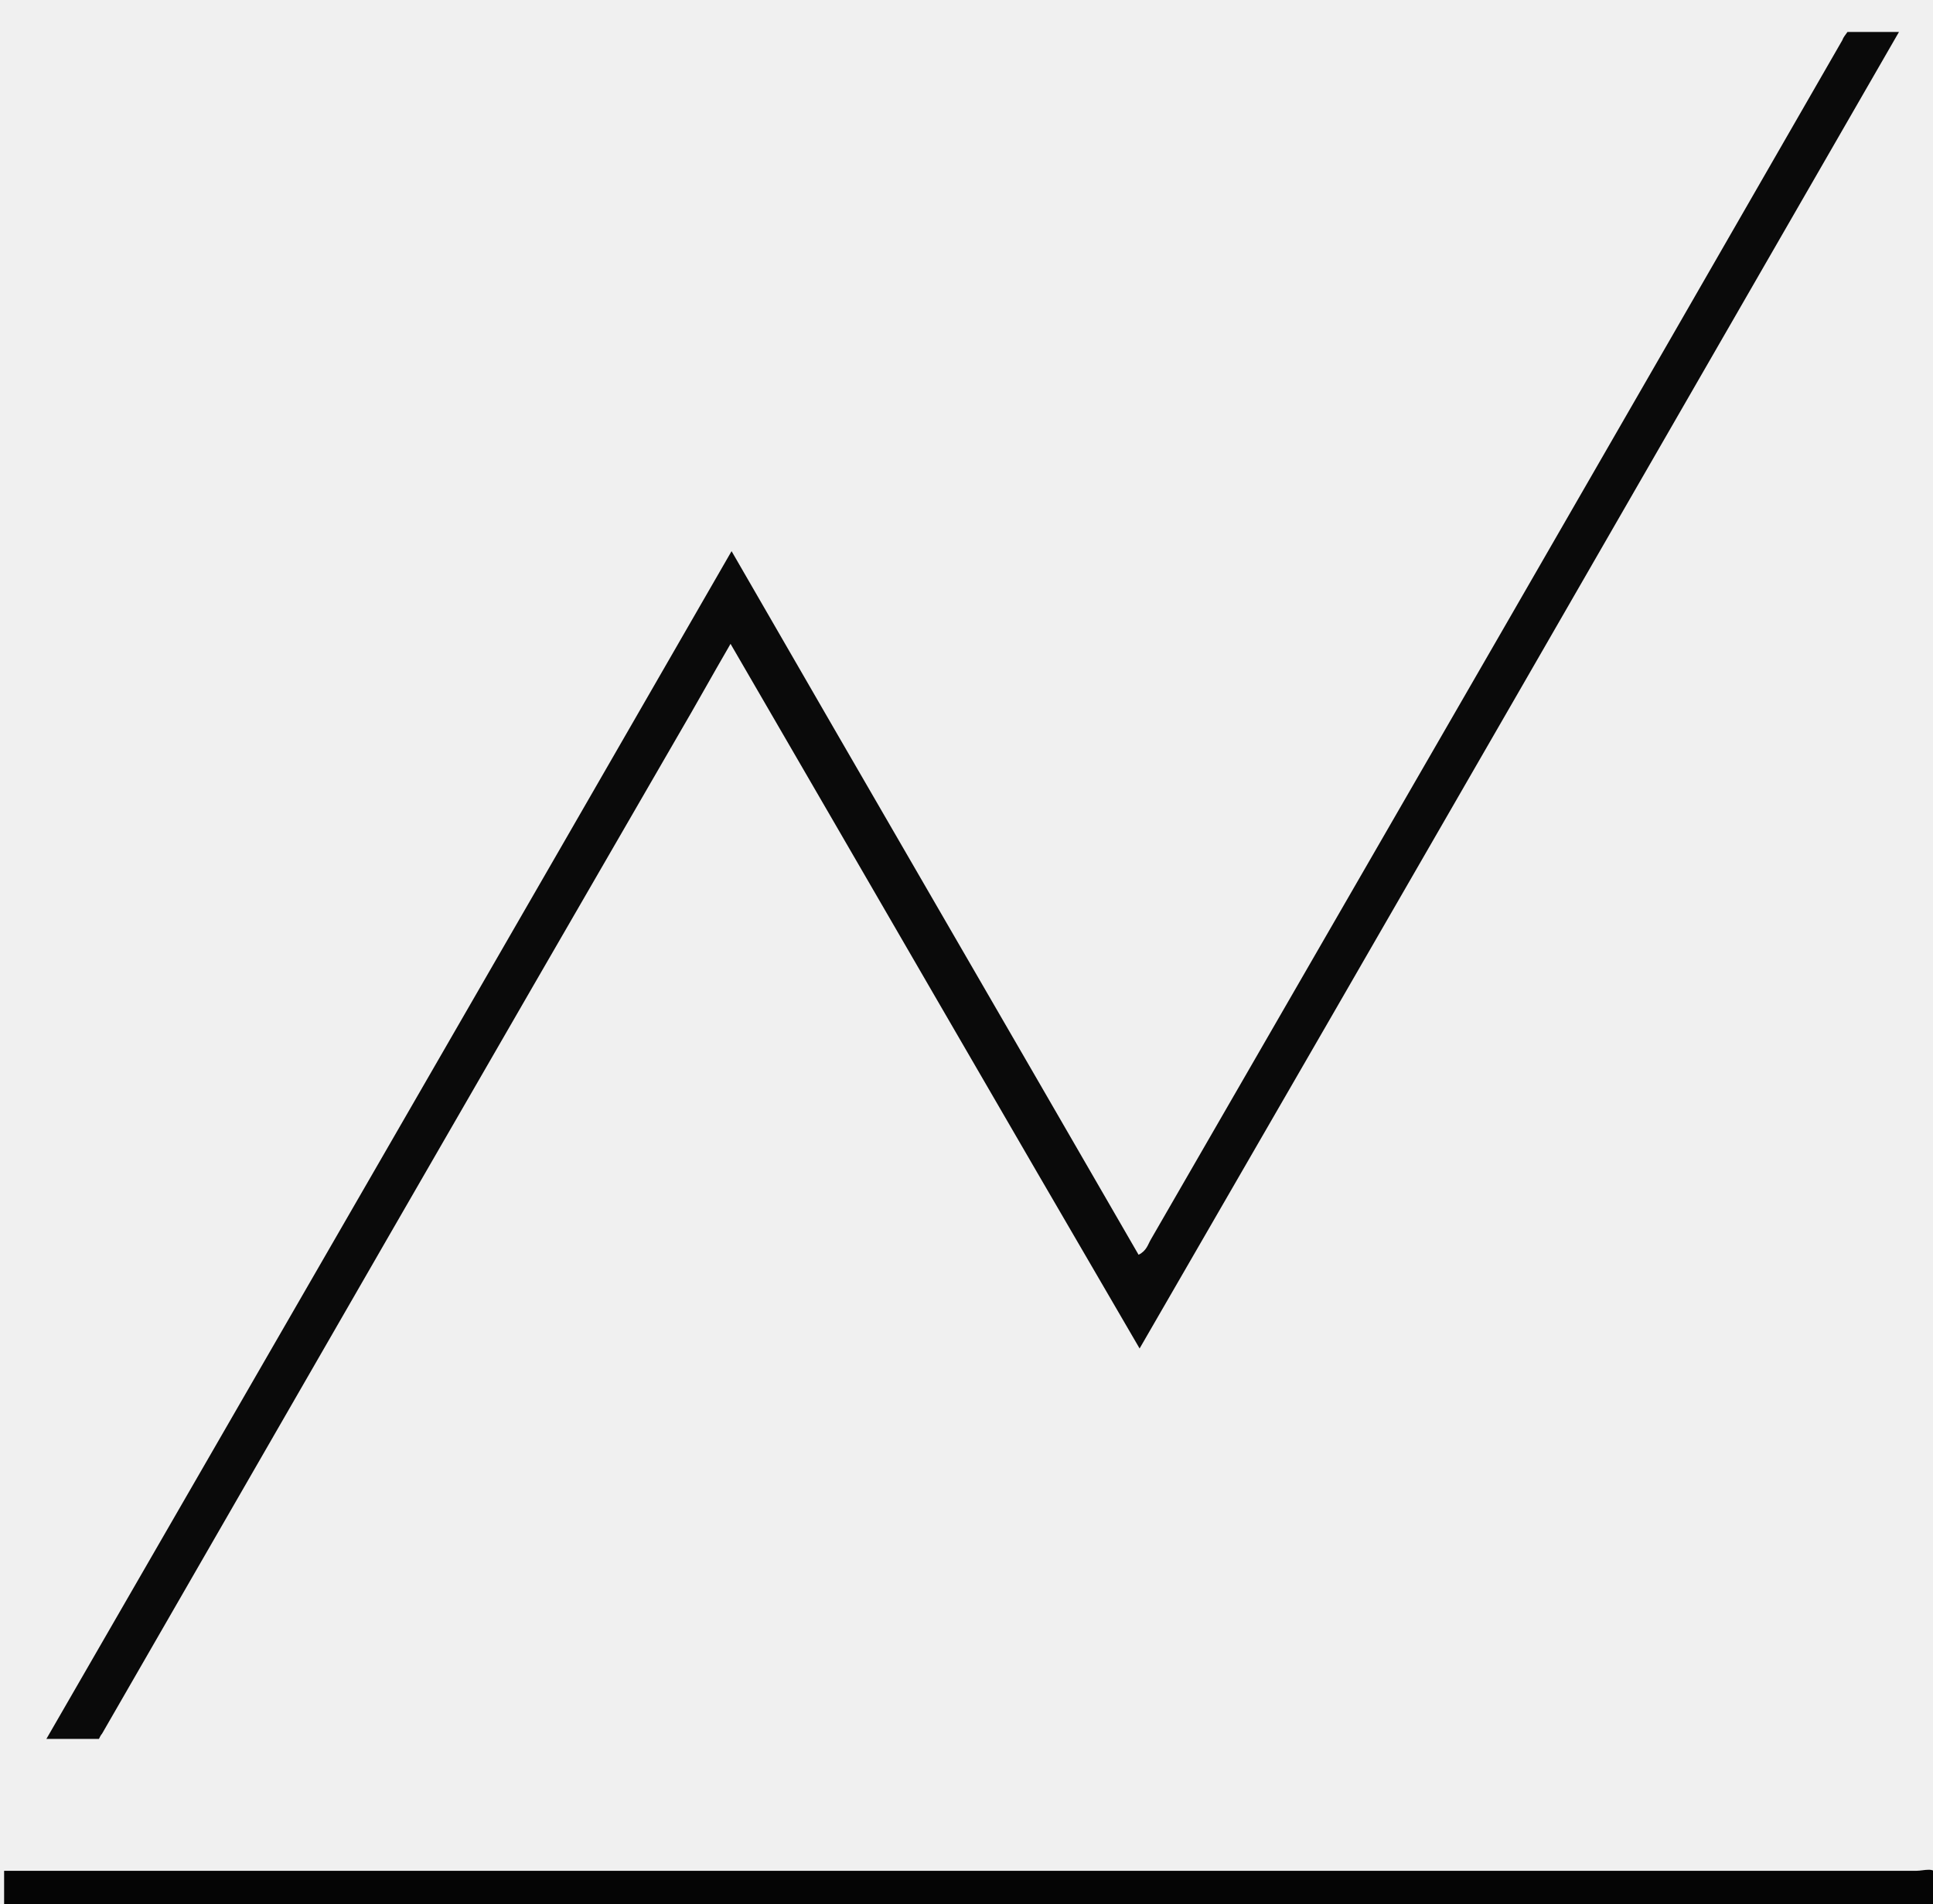
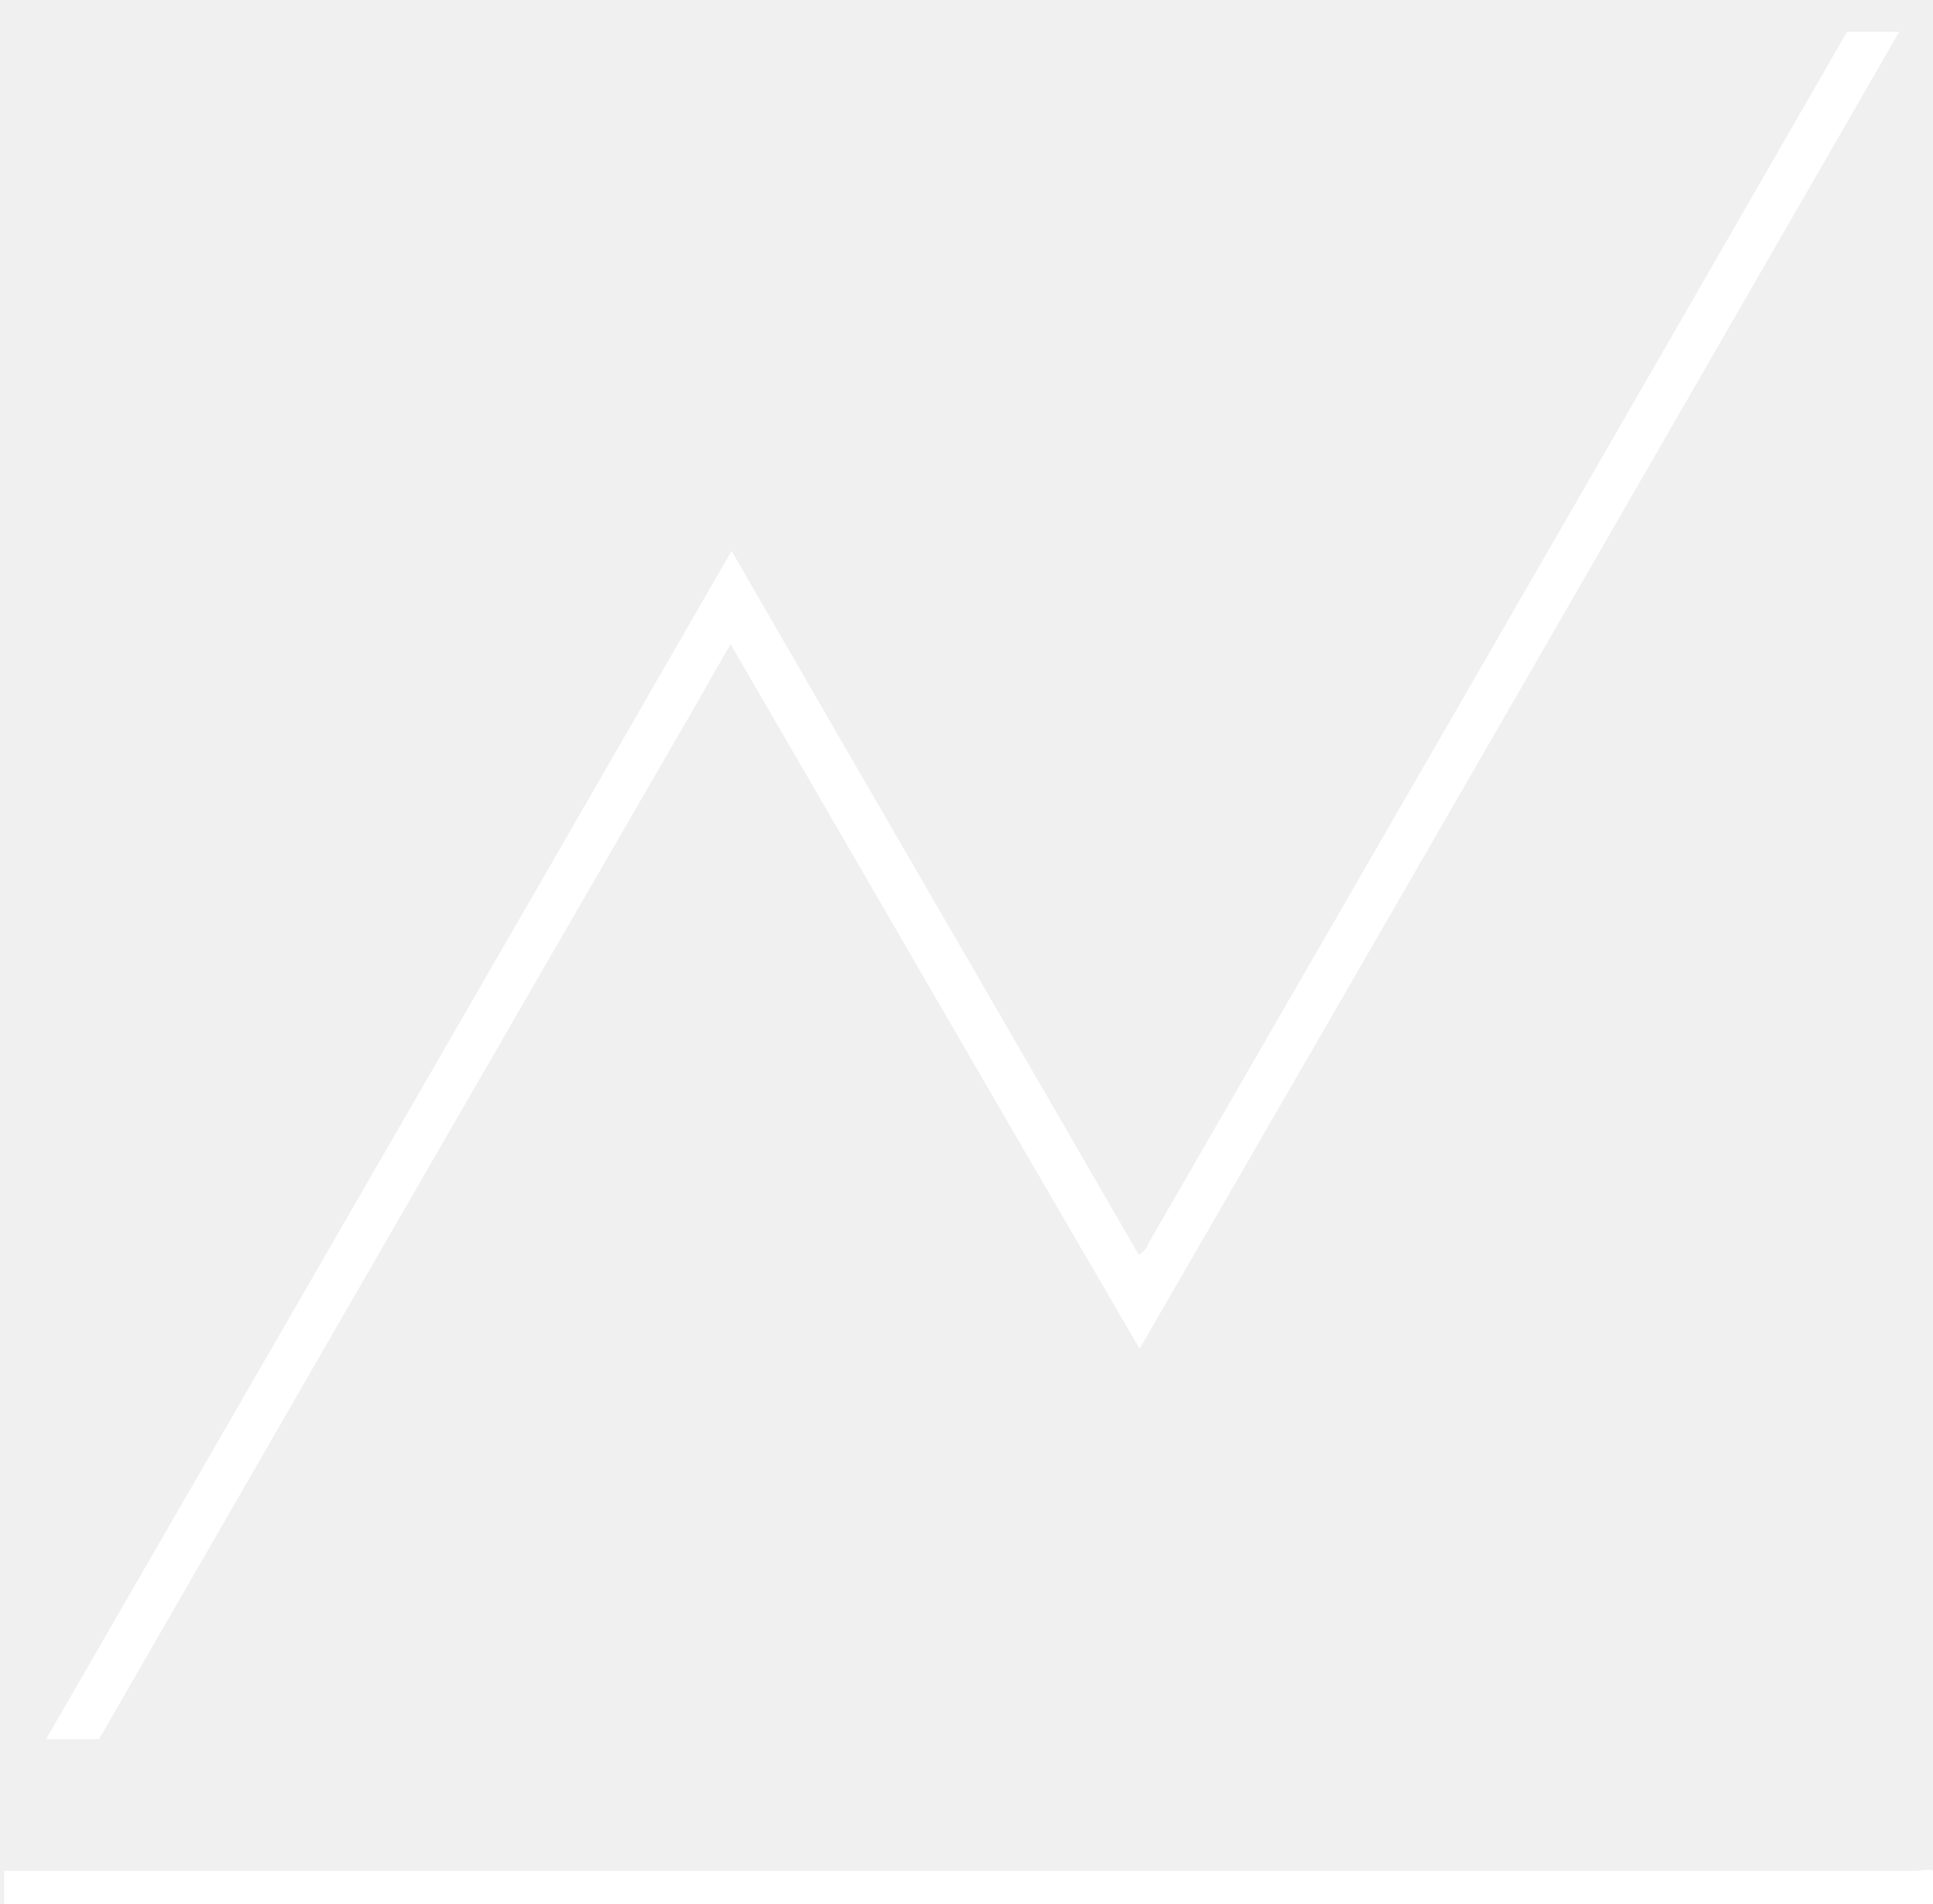
<svg xmlns="http://www.w3.org/2000/svg" version="1.1" id="Layer_1" x="0px" y="0px" viewBox="0 0 187.6 184.8" style="enable-background:new 0 0 187.6 184.8;" xml:space="preserve">
  <style type="text/css">
	.st0{fill:#FEFEFE;}
- 	.st1{fill:#050505;}
- 	.st2{fill:#0A0A0A;}
+ 	.st1{fill:#ffffff;}
+ 	.st2{fill:#ffffff;}
</style>
  <g>
    <path class="st0" d="M179.3,3.1c-0.2,0.3-0.4,0.5-0.5,0.8c-22.3,38.8-44.7,77.6-67.1,116.4c-0.3,0.5-0.4,1.1-1.2,1.5   C97.4,99.1,84.2,76.4,71,53.5C48.9,91.9,26.7,130.3,4.5,168.8h5.1c0.1-0.2,0.2-0.4,0.3-0.5c18.6-32.3,37.2-64.6,55.9-96.9   c1.7-2.9,3.3-5.8,5.1-8.9c13.3,22.9,26.4,45.6,39.7,68.4c24.7-42.7,49.1-85.1,73.7-127.8H179.3z" />
    <path class="st1" d="M0.4,181.6c61.9,0,123.7,0,185.6,0c0.7,0,1.8-0.4,1.9,0.4c0.3,1.2,0,2.5,0,3.8c0,0.1-0.4,0.2-0.6,0.2   c-0.5,0-1,0-1.5,0c-61.8,0-123.6,0-185.4,0C0.4,184.5,0.4,183.1,0.4,181.6z" />
    <path class="st2" d="M179.3,3.1c-0.2,0.3-0.4,0.5-0.5,0.8c-22.3,38.8-44.7,77.6-67.1,116.4c-0.3,0.5-0.4,1.1-1.2,1.5   C97.4,99.1,84.2,76.4,71,53.5C48.9,91.9,26.7,130.3,4.5,168.8h5.1c0.1-0.2,0.2-0.4,0.3-0.5c18.6-32.3,37.2-64.6,55.9-96.9   c1.7-2.9,3.3-5.8,5.1-8.9c13.3,22.9,26.4,45.6,39.7,68.4c24.7-42.7,49.1-85.1,73.7-127.8H179.3z" />
  </g>
</svg>
